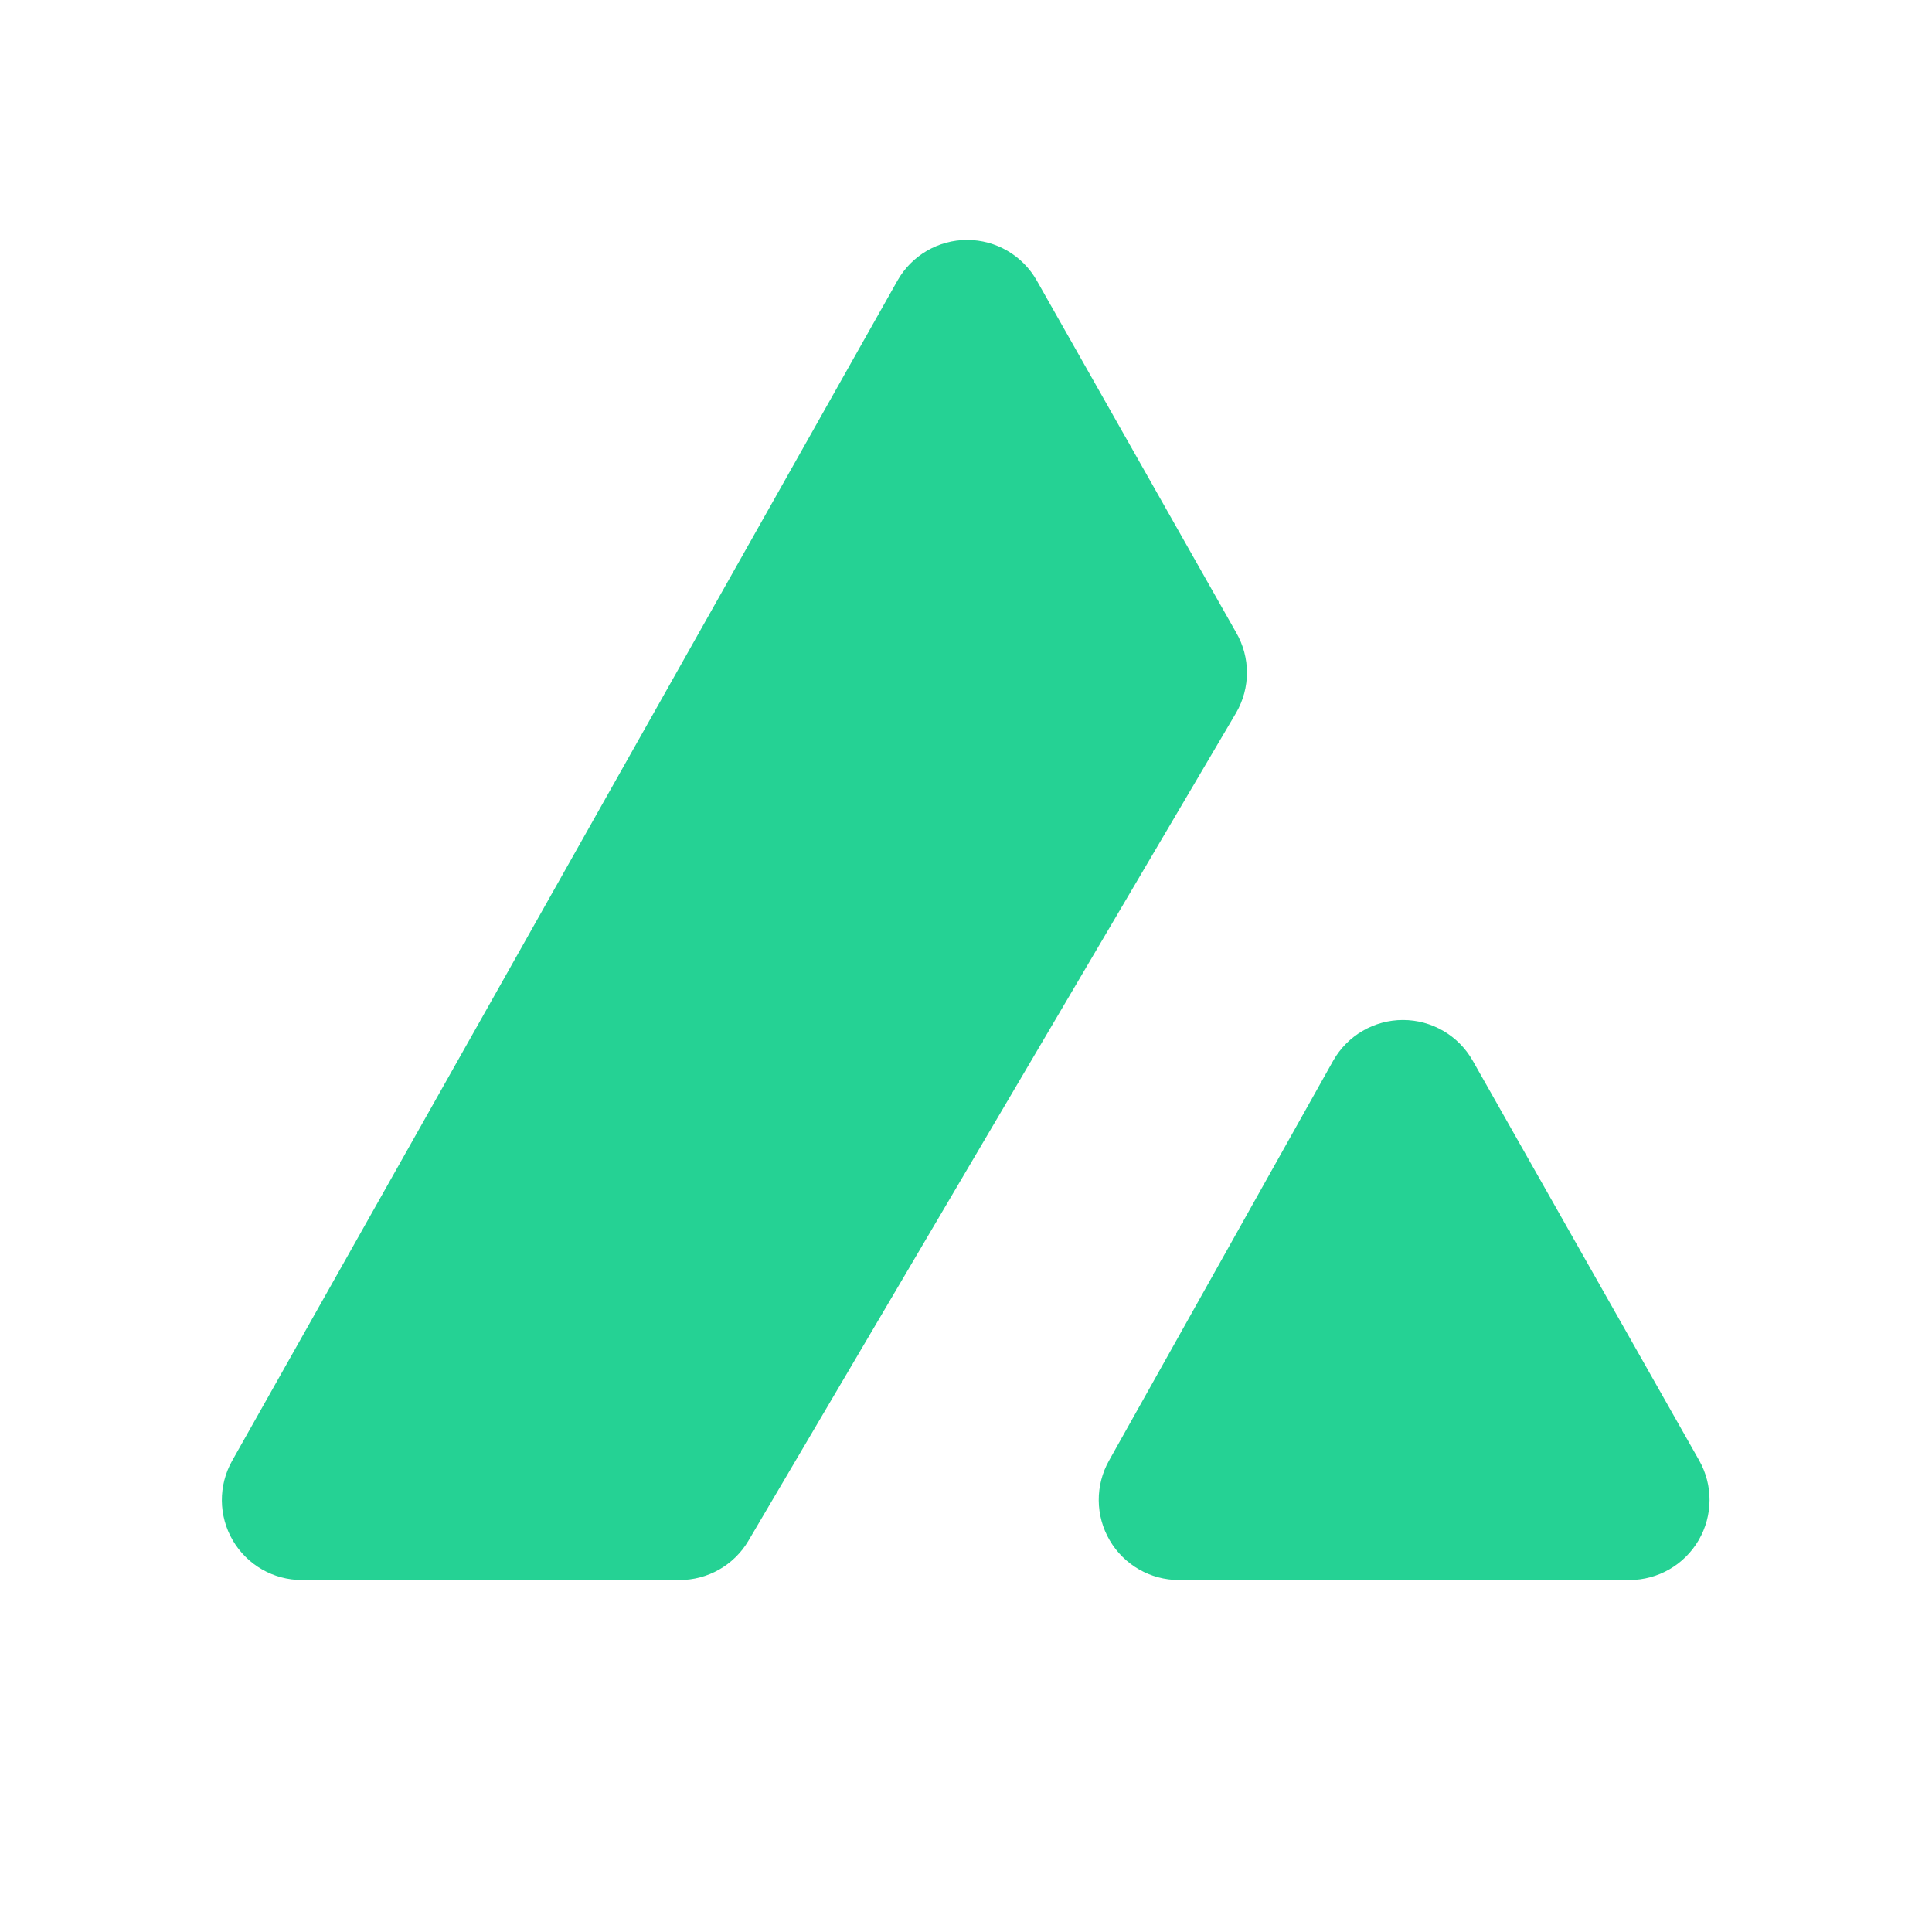
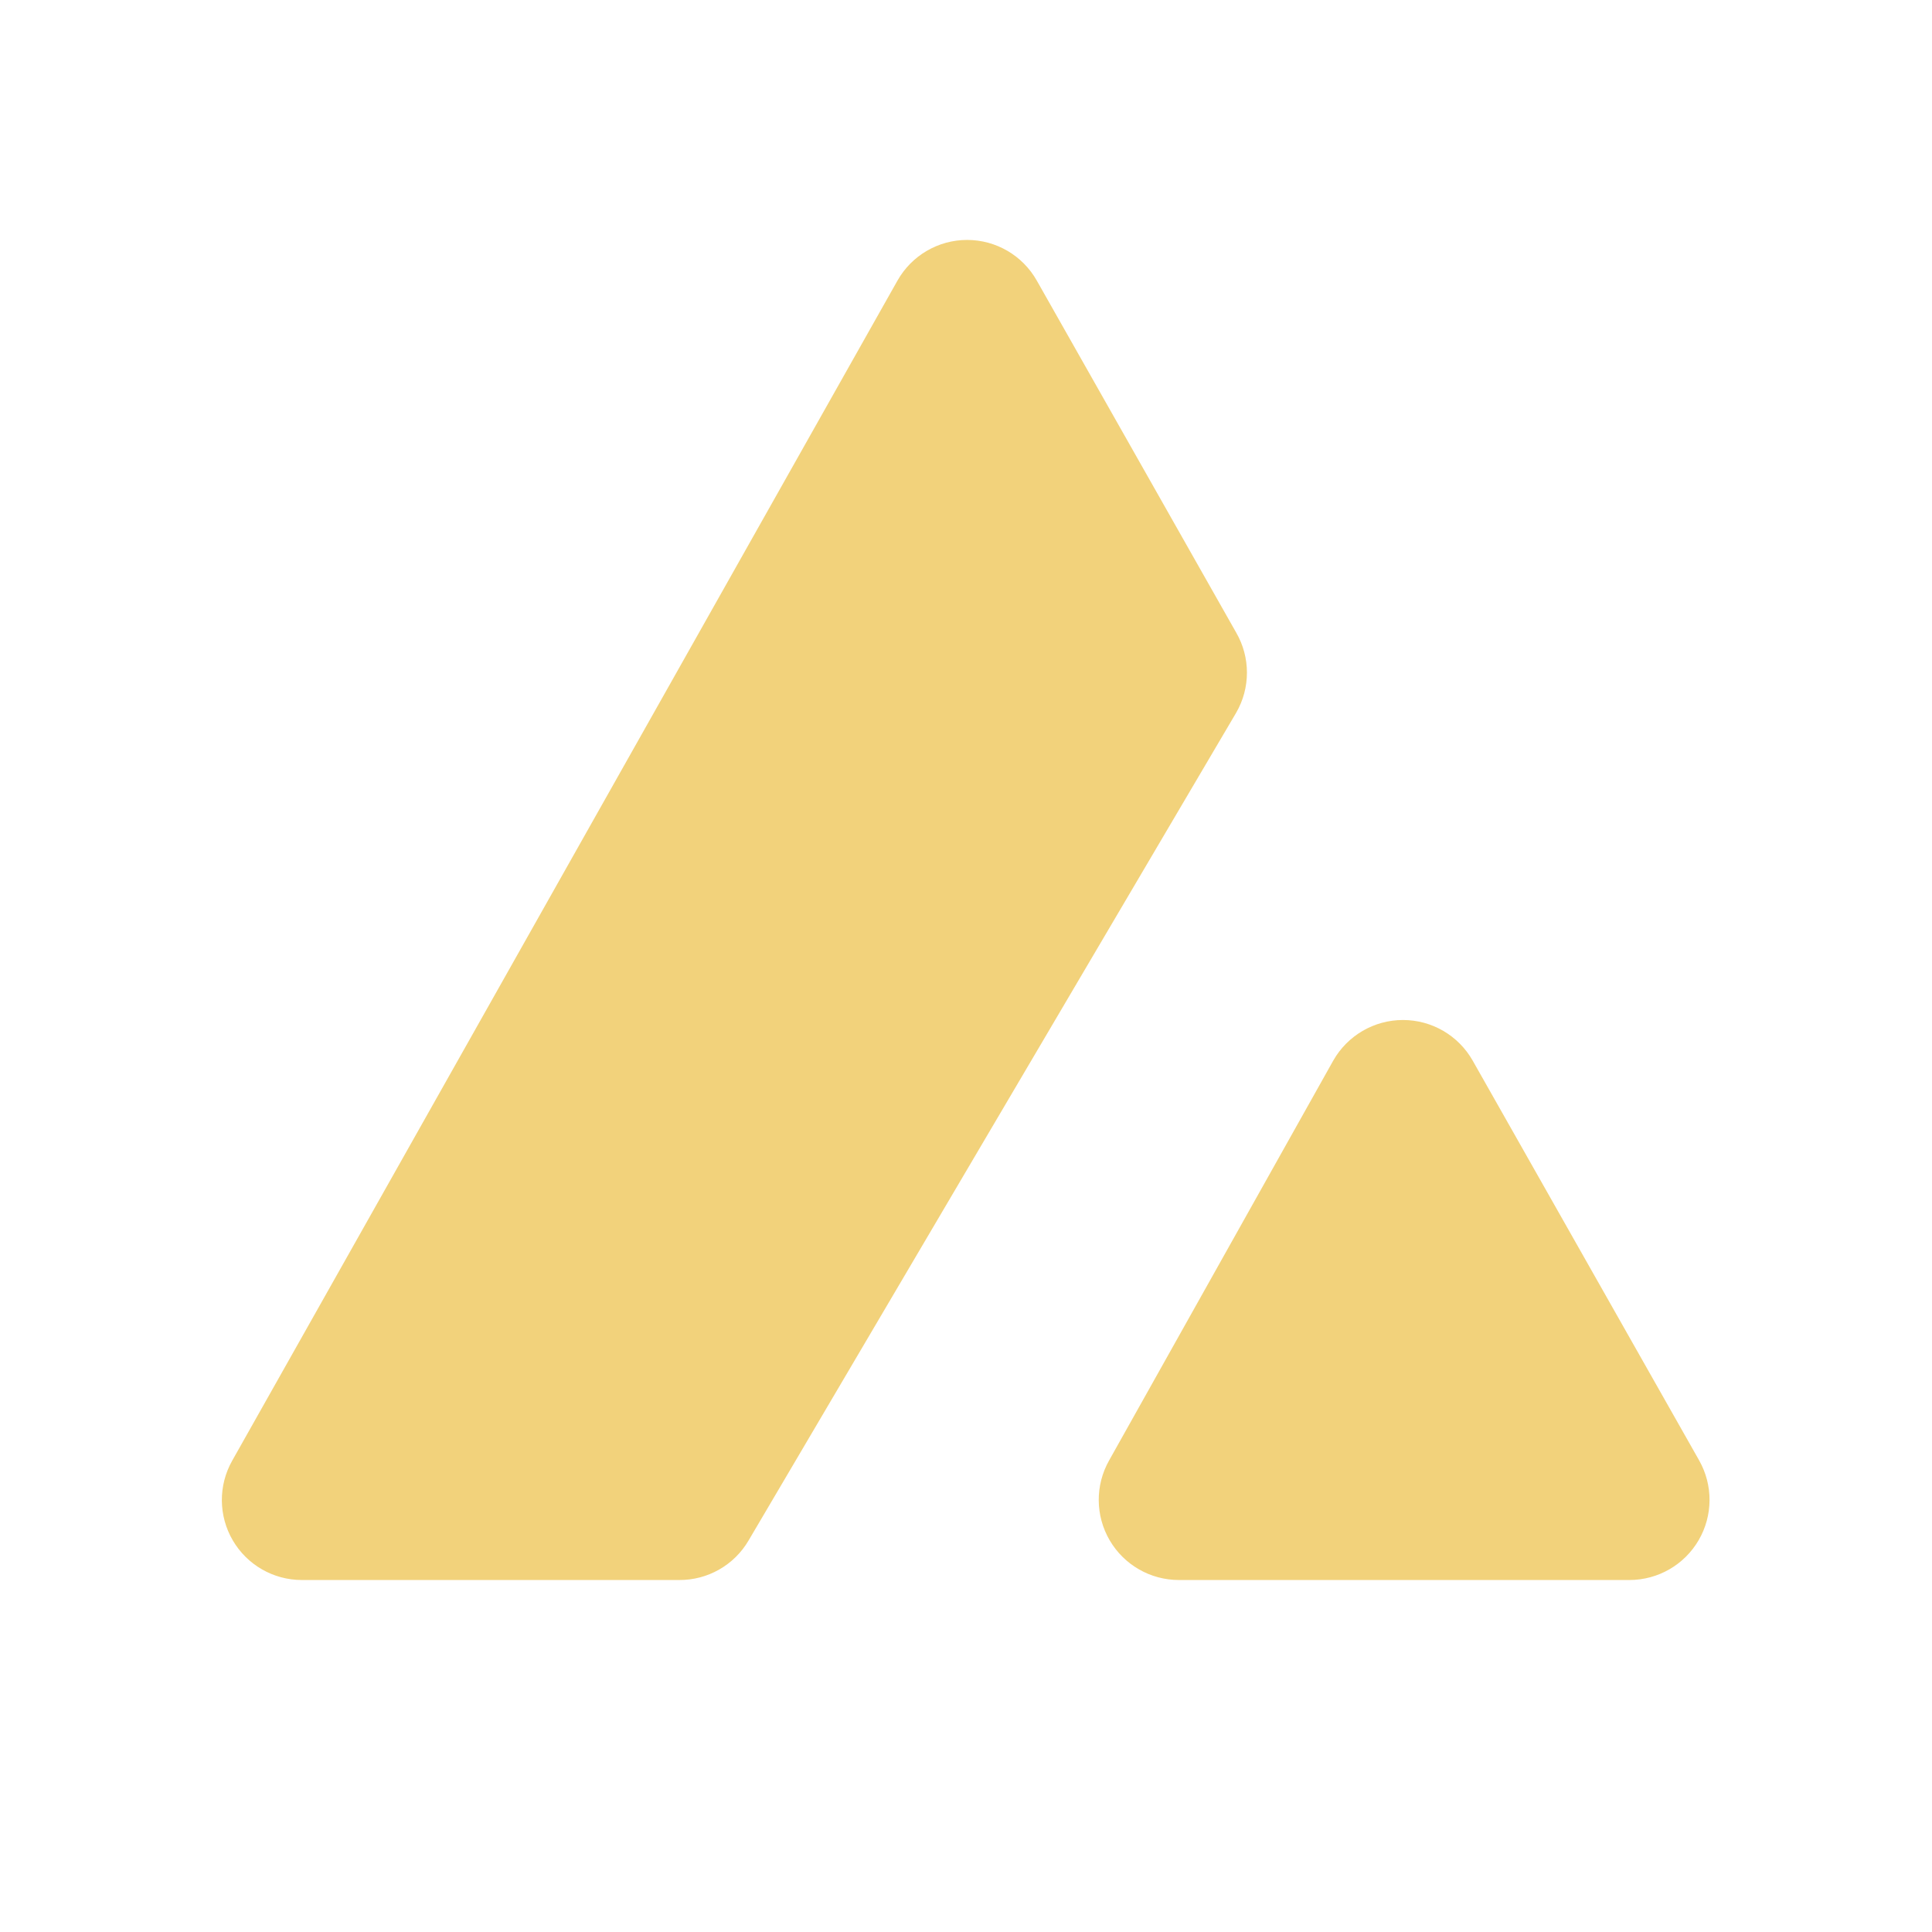
<svg xmlns="http://www.w3.org/2000/svg" data-name="Layer 1" viewBox="0 0 128 128">
-   <path d="M45 104.68H20a5.3 5.3 0 0 1-4.62-7.9l44.08-78.19a5.3 5.3 0 0 1 9.23 0L81.9 41.91a5.3 5.3 0 0 1 0 5.31l-32.31 54.85a5.29 5.29 0 0 1-4.59 2.61ZM73.48 96.76l14.85-26.49a5.31 5.31 0 0 1 9.24 0l15 26.48a5.31 5.31 0 0 1-4.61 7.93H78.11a5.31 5.31 0 0 1-4.63-7.92Z" fill="#25d294" />
+   <path d="M45 104.68H20a5.3 5.3 0 0 1-4.62-7.9l44.08-78.19a5.3 5.3 0 0 1 9.23 0L81.9 41.91a5.3 5.3 0 0 1 0 5.31l-32.31 54.85a5.29 5.29 0 0 1-4.59 2.61ZM73.48 96.76l14.85-26.49a5.31 5.31 0 0 1 9.24 0l15 26.48a5.31 5.31 0 0 1-4.61 7.93H78.11a5.31 5.31 0 0 1-4.63-7.92Z" fill="#f2d27b" />
</svg>
